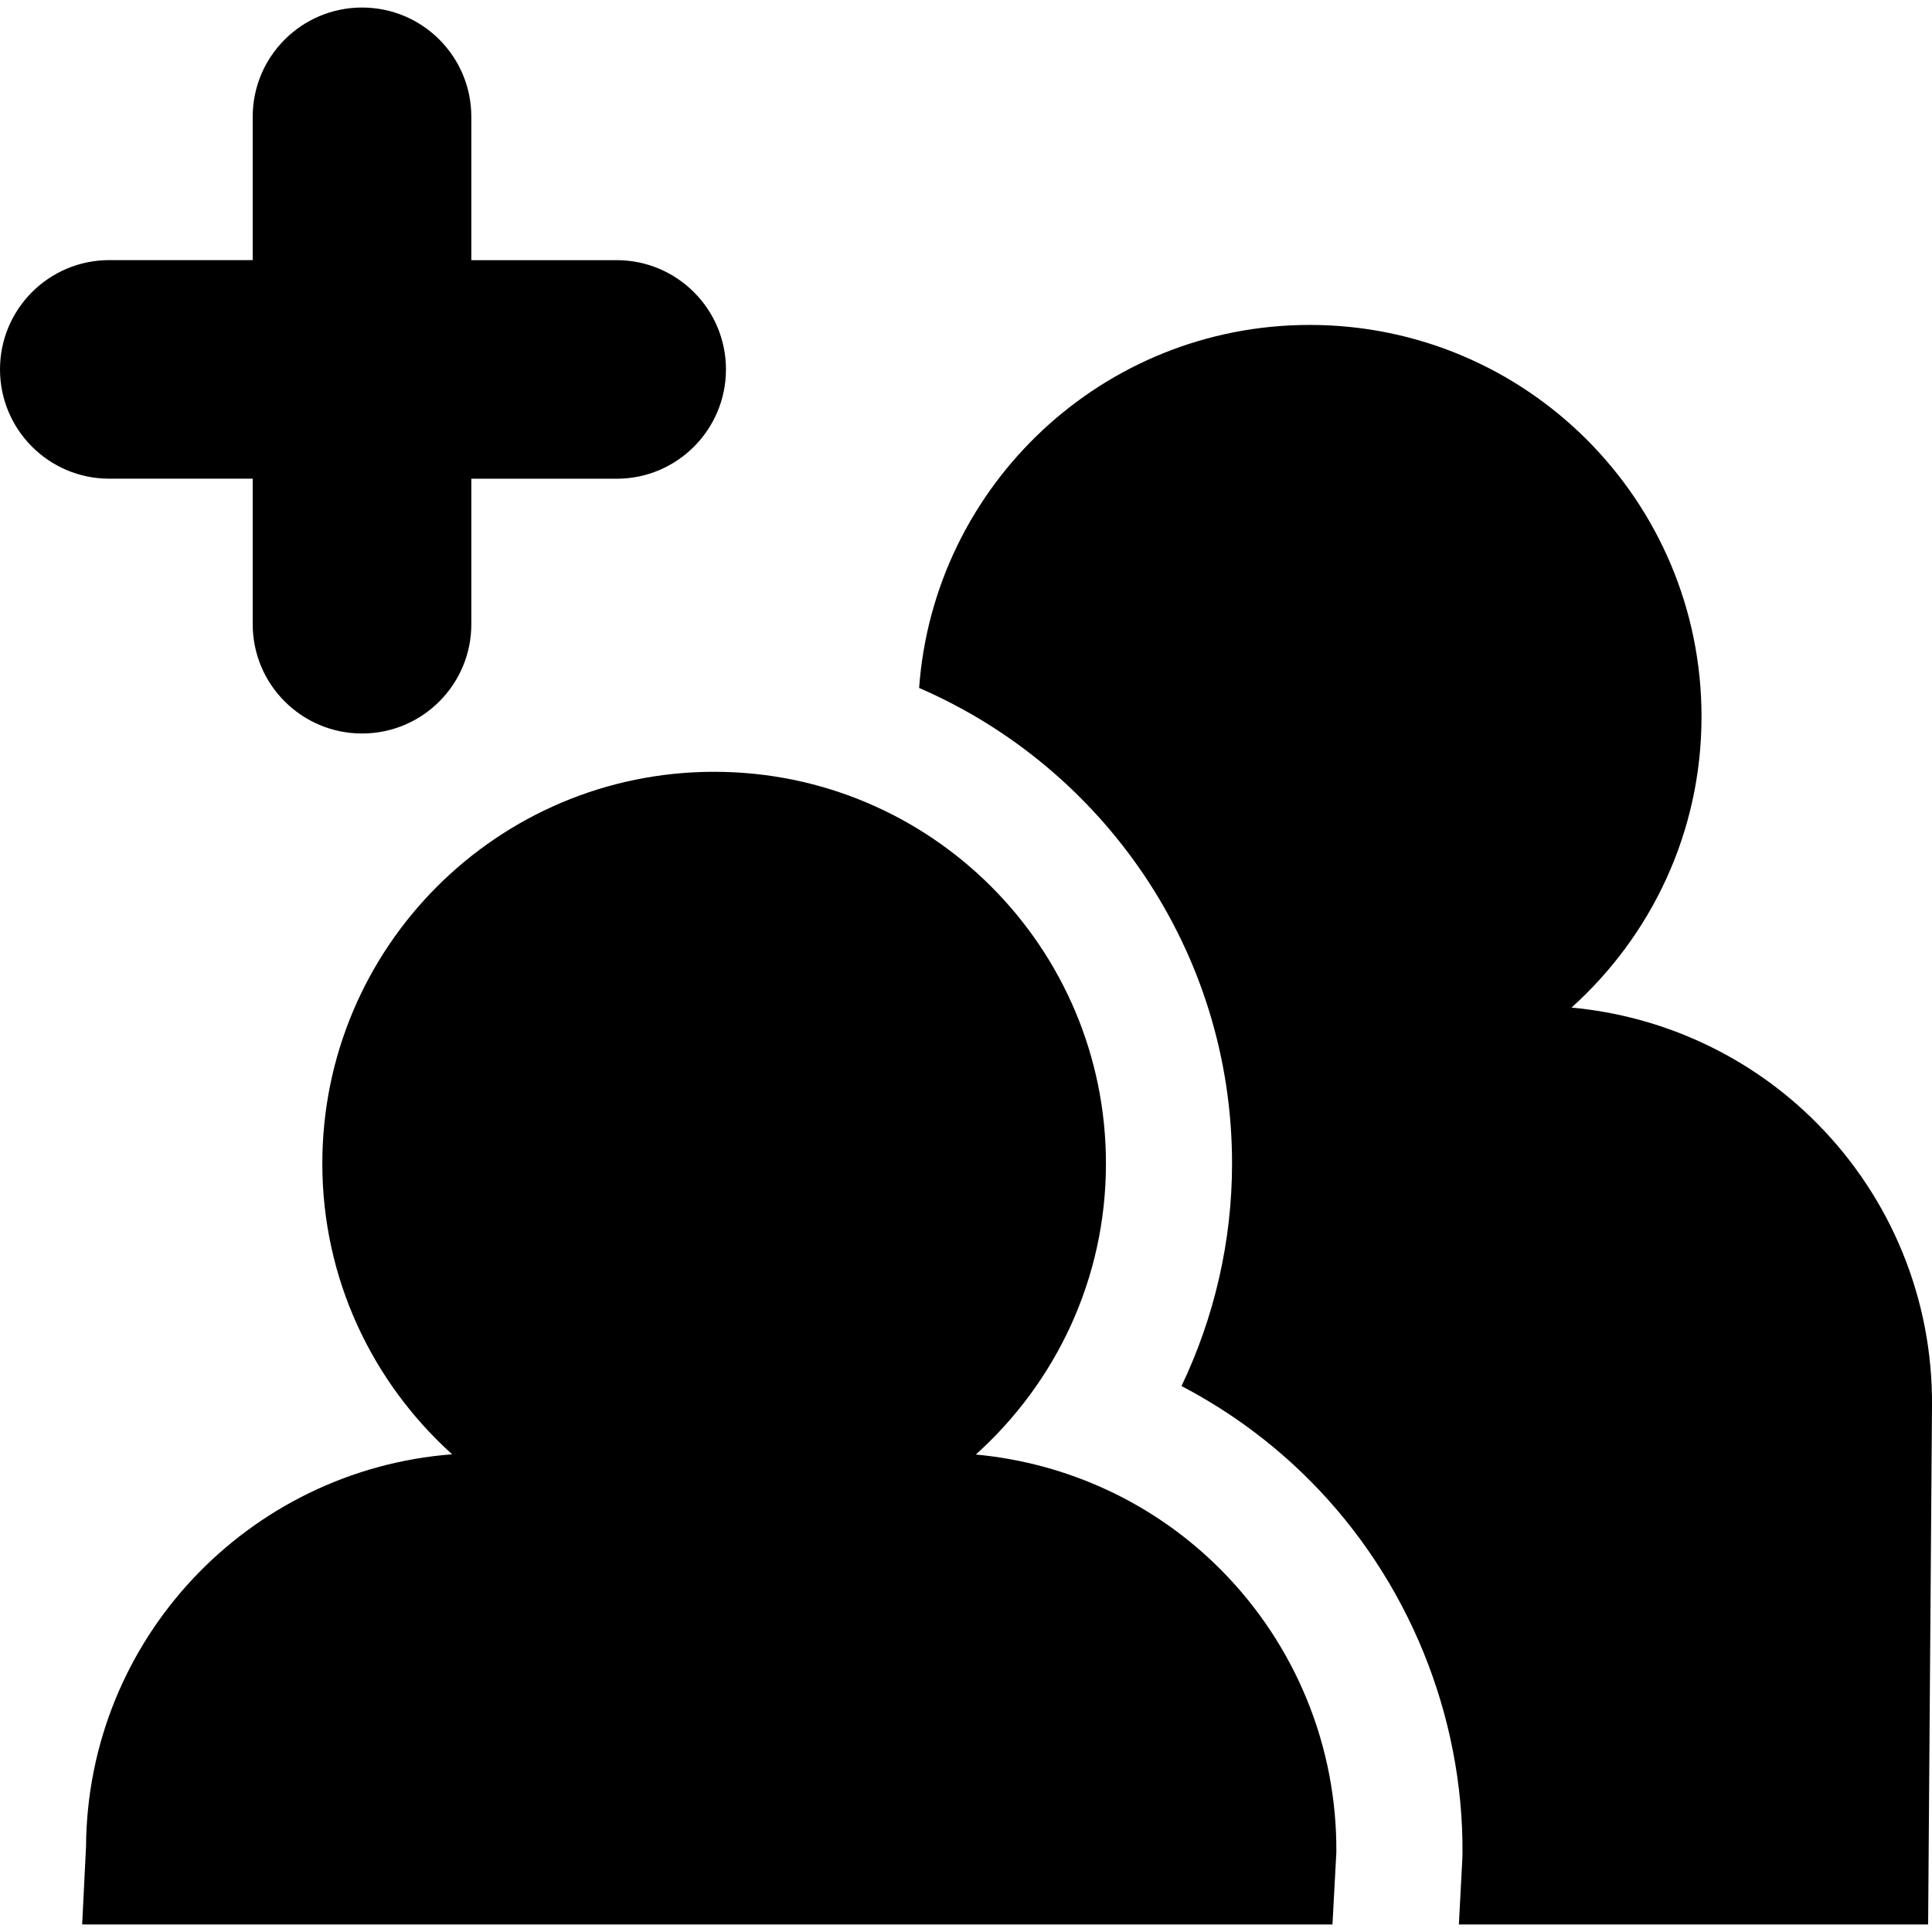
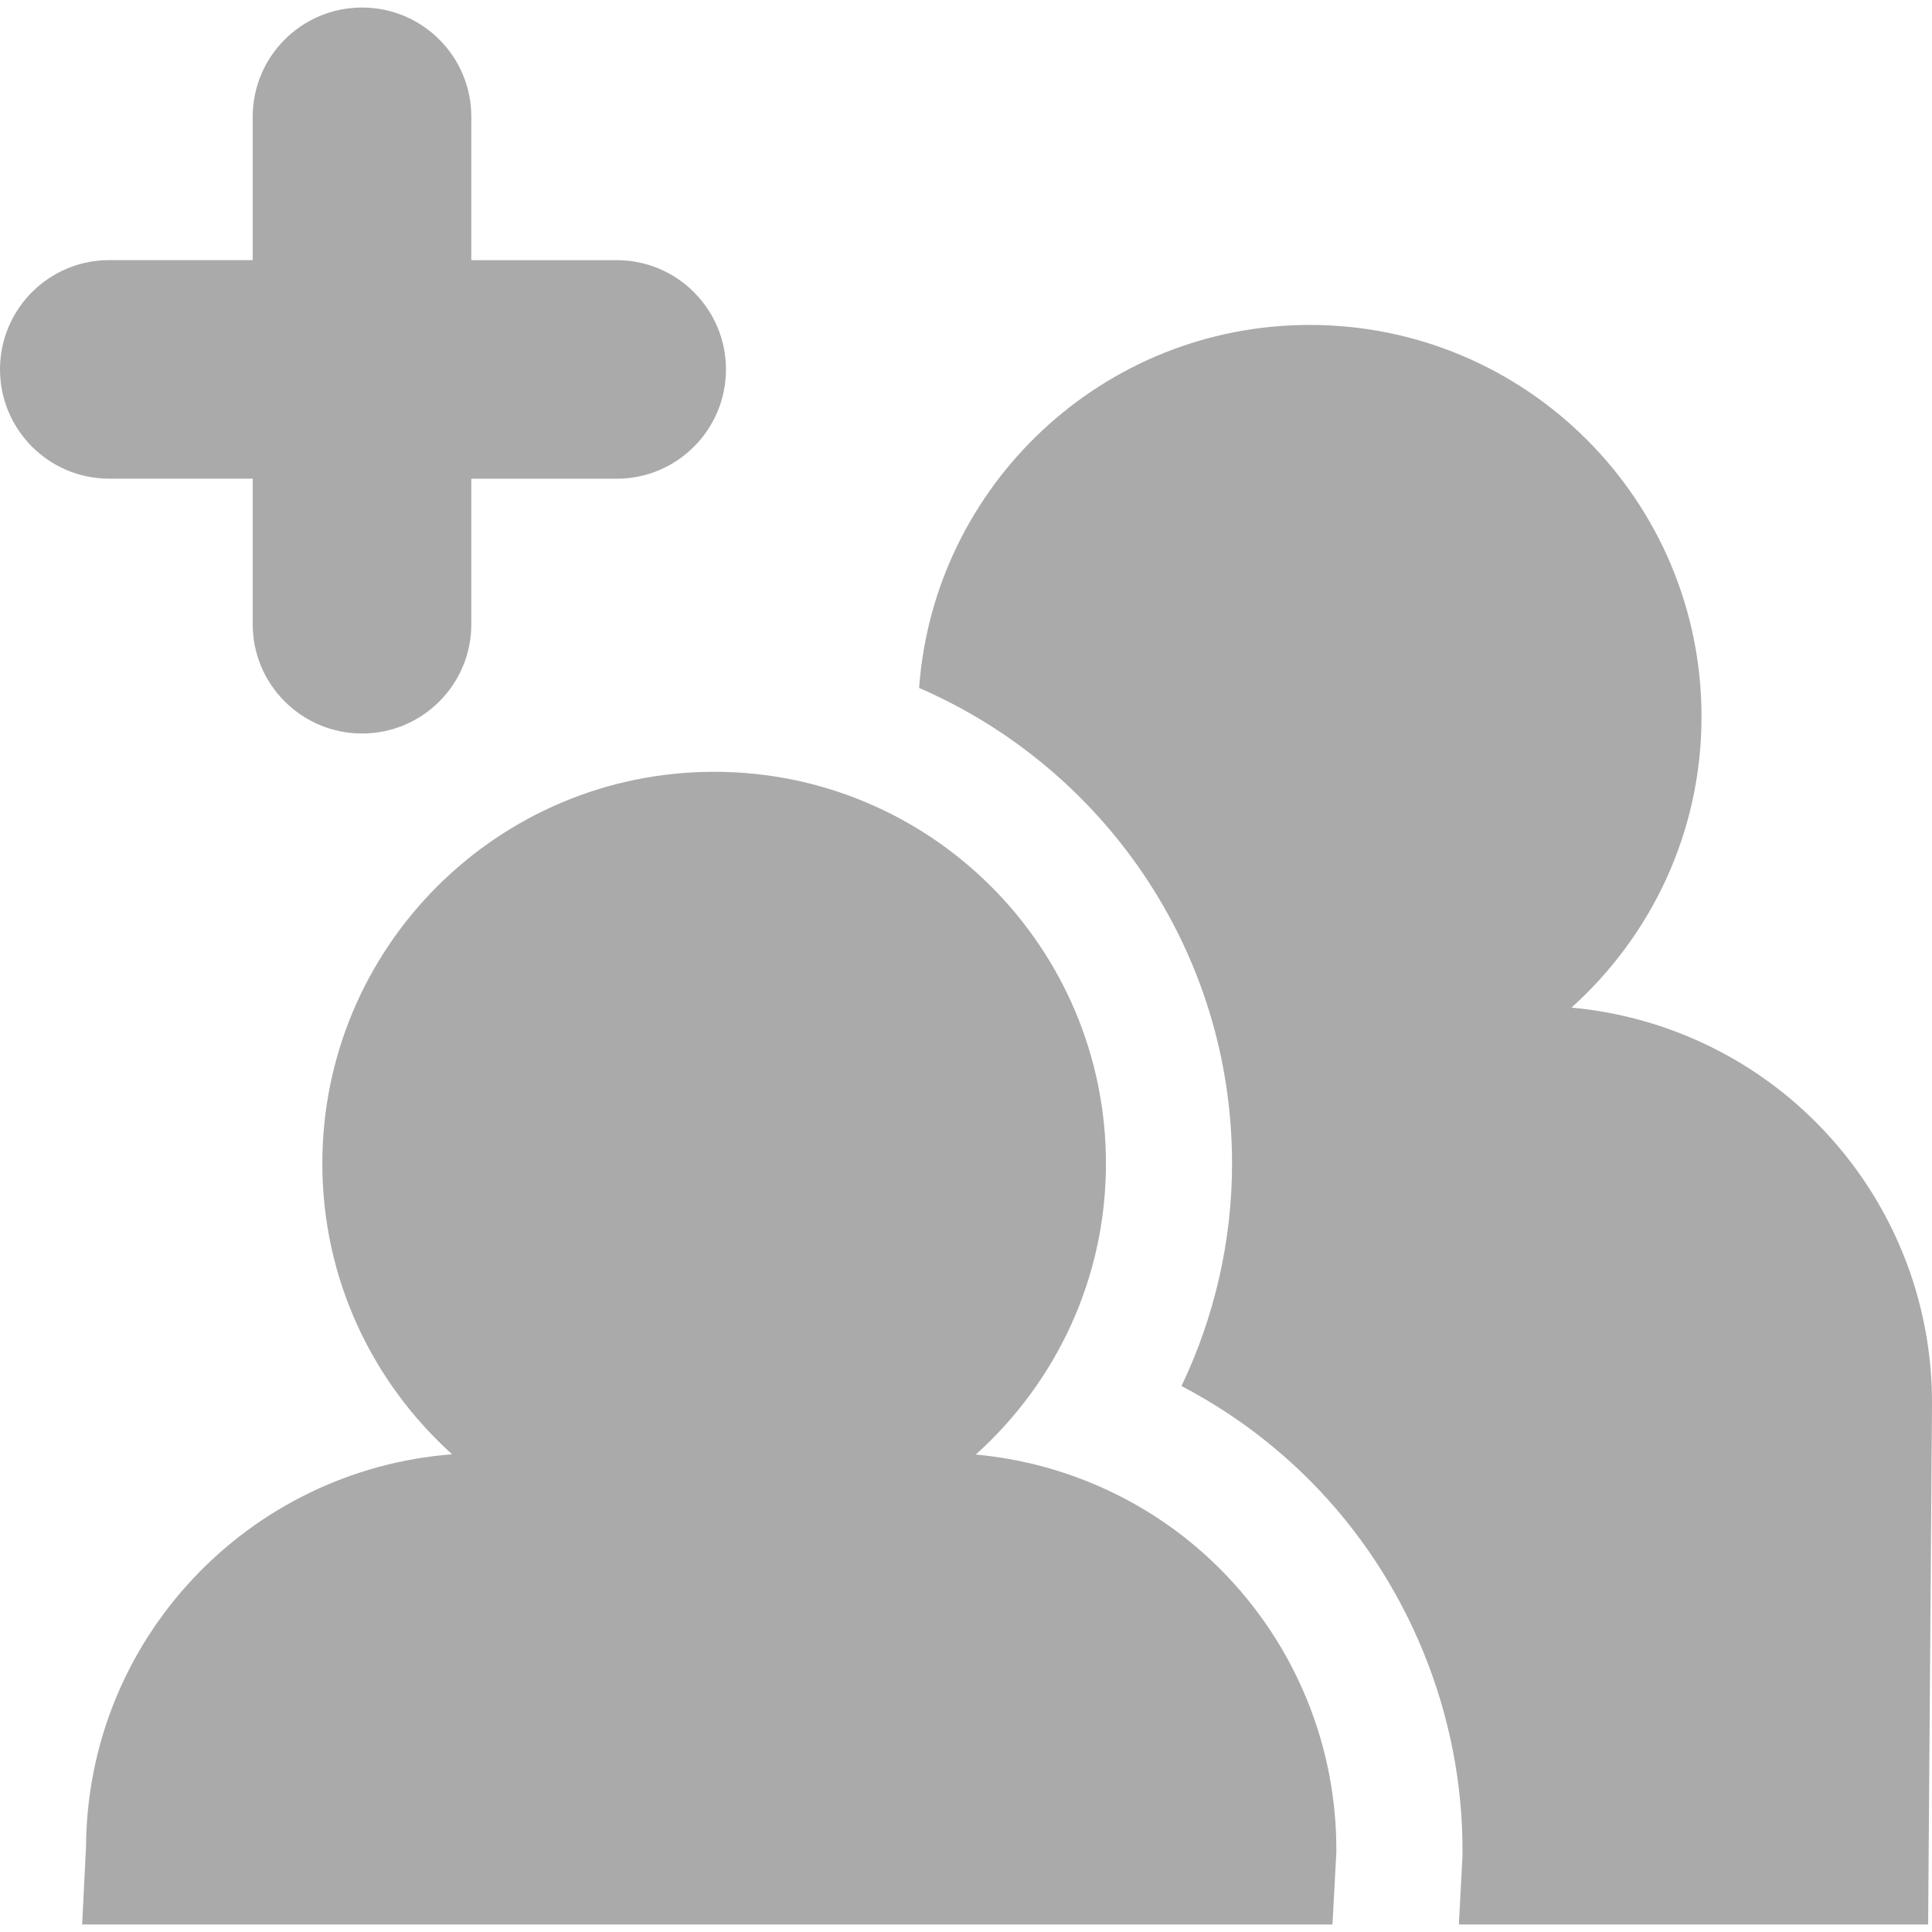
- <svg xmlns="http://www.w3.org/2000/svg" fill="#000000" version="1.1" id="Capa_1" width="40px" height="40px" viewBox="0 0 45.902 45.902" xml:space="preserve">
+ <svg xmlns="http://www.w3.org/2000/svg" fill="#aaaaaa" version="1.1" id="Capa_1" width="25px" height="25px" viewBox="0 0 45.902 45.902" xml:space="preserve">
  <g>
    <g>
      <path d="M43.162,26.681c-1.564-1.578-3.631-2.539-5.825-2.742c1.894-1.704,3.089-4.164,3.089-6.912    c0-5.141-4.166-9.307-9.308-9.307c-4.911,0-8.932,3.804-9.281,8.625c4.369,1.89,7.435,6.244,7.435,11.299    c0,1.846-0.42,3.65-1.201,5.287c1.125,0.588,2.162,1.348,3.066,2.26c2.318,2.334,3.635,5.561,3.61,8.851l-0.002,0.067    l-0.002,0.057l-0.082,1.557h11.149l0.092-12.33C45.921,30.878,44.936,28.466,43.162,26.681z" />
      <path d="M23.184,34.558c1.893-1.703,3.092-4.164,3.092-6.912c0-5.142-4.168-9.309-9.309-9.309c-5.142,0-9.309,4.167-9.309,9.309    c0,2.743,1.194,5.202,3.084,6.906c-4.84,0.375-8.663,4.383-8.698,9.318l-0.092,1.853h14.153h15.553l0.092-1.714    c0.018-2.514-0.968-4.926-2.741-6.711C27.443,35.719,25.377,34.761,23.184,34.558z" />
      <path d="M6.004,11.374v3.458c0,1.432,1.164,2.595,2.597,2.595c1.435,0,2.597-1.163,2.597-2.595v-3.458h3.454    c1.433,0,2.596-1.164,2.596-2.597c0-1.432-1.163-2.596-2.596-2.596h-3.454V2.774c0-1.433-1.162-2.595-2.597-2.595    c-1.433,0-2.597,1.162-2.597,2.595V6.18H2.596C1.161,6.18,0,7.344,0,8.776c0,1.433,1.161,2.597,2.596,2.597H6.004z" />
    </g>
  </g>
</svg>
